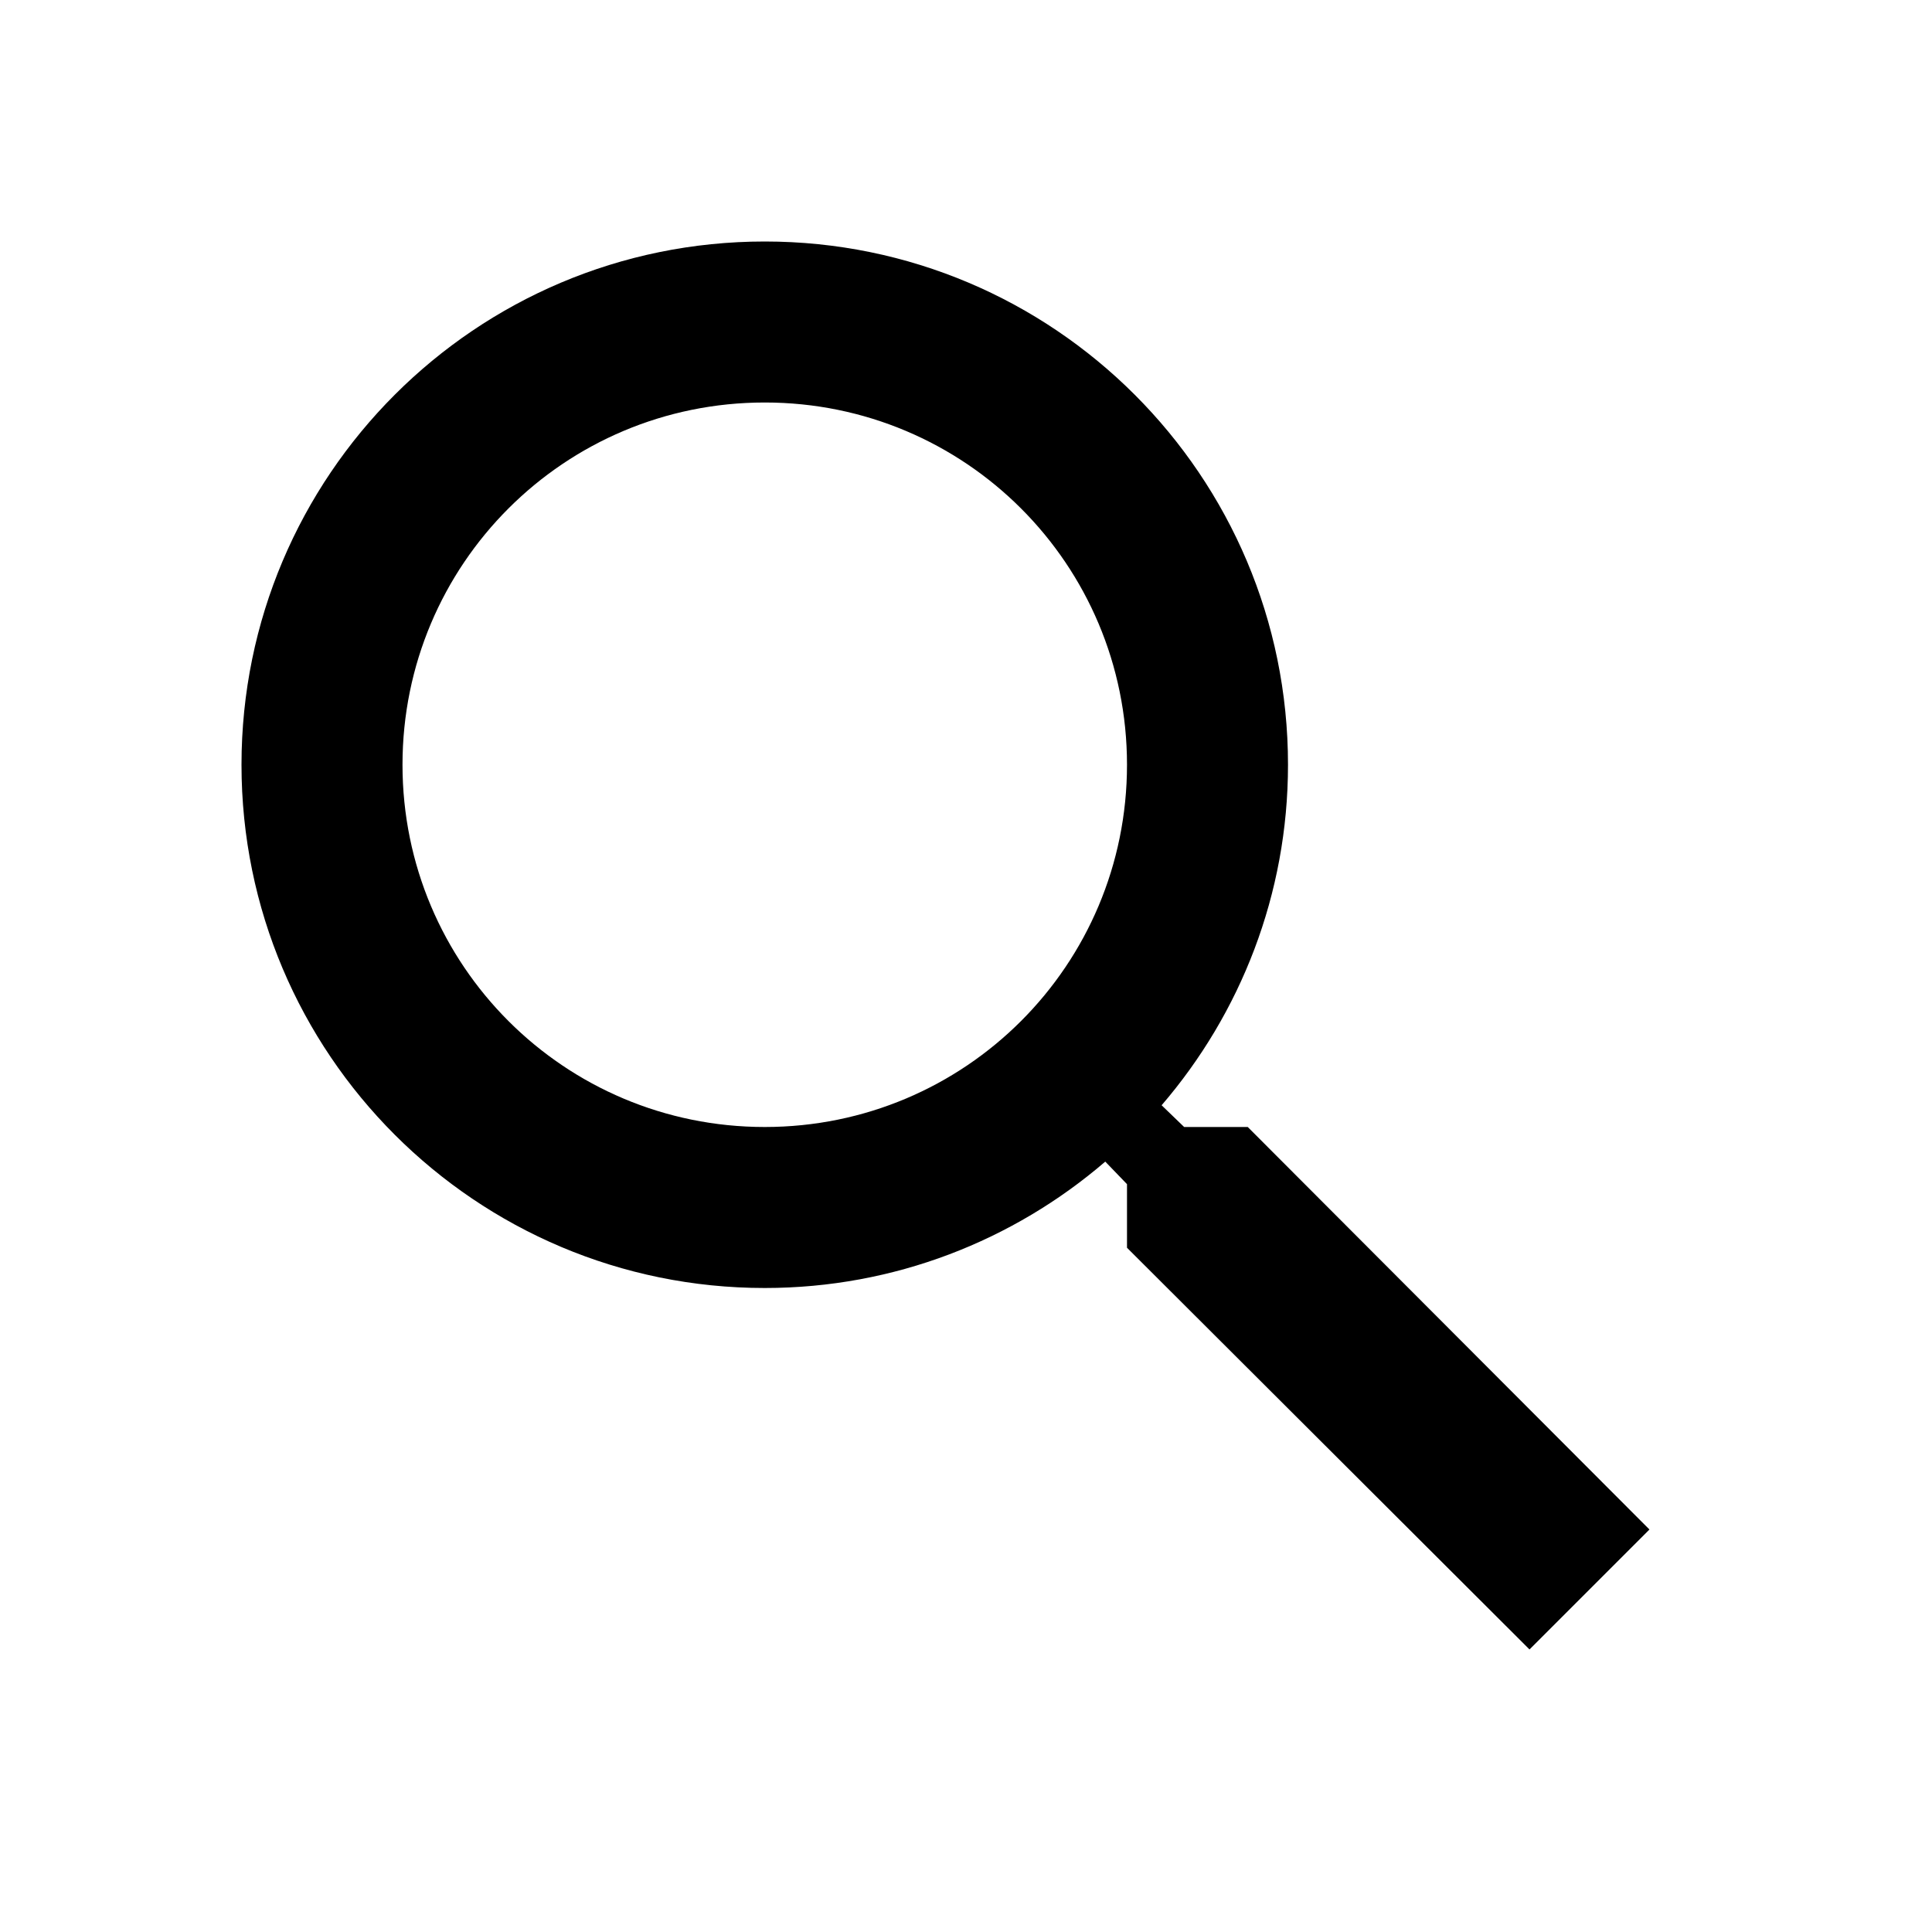
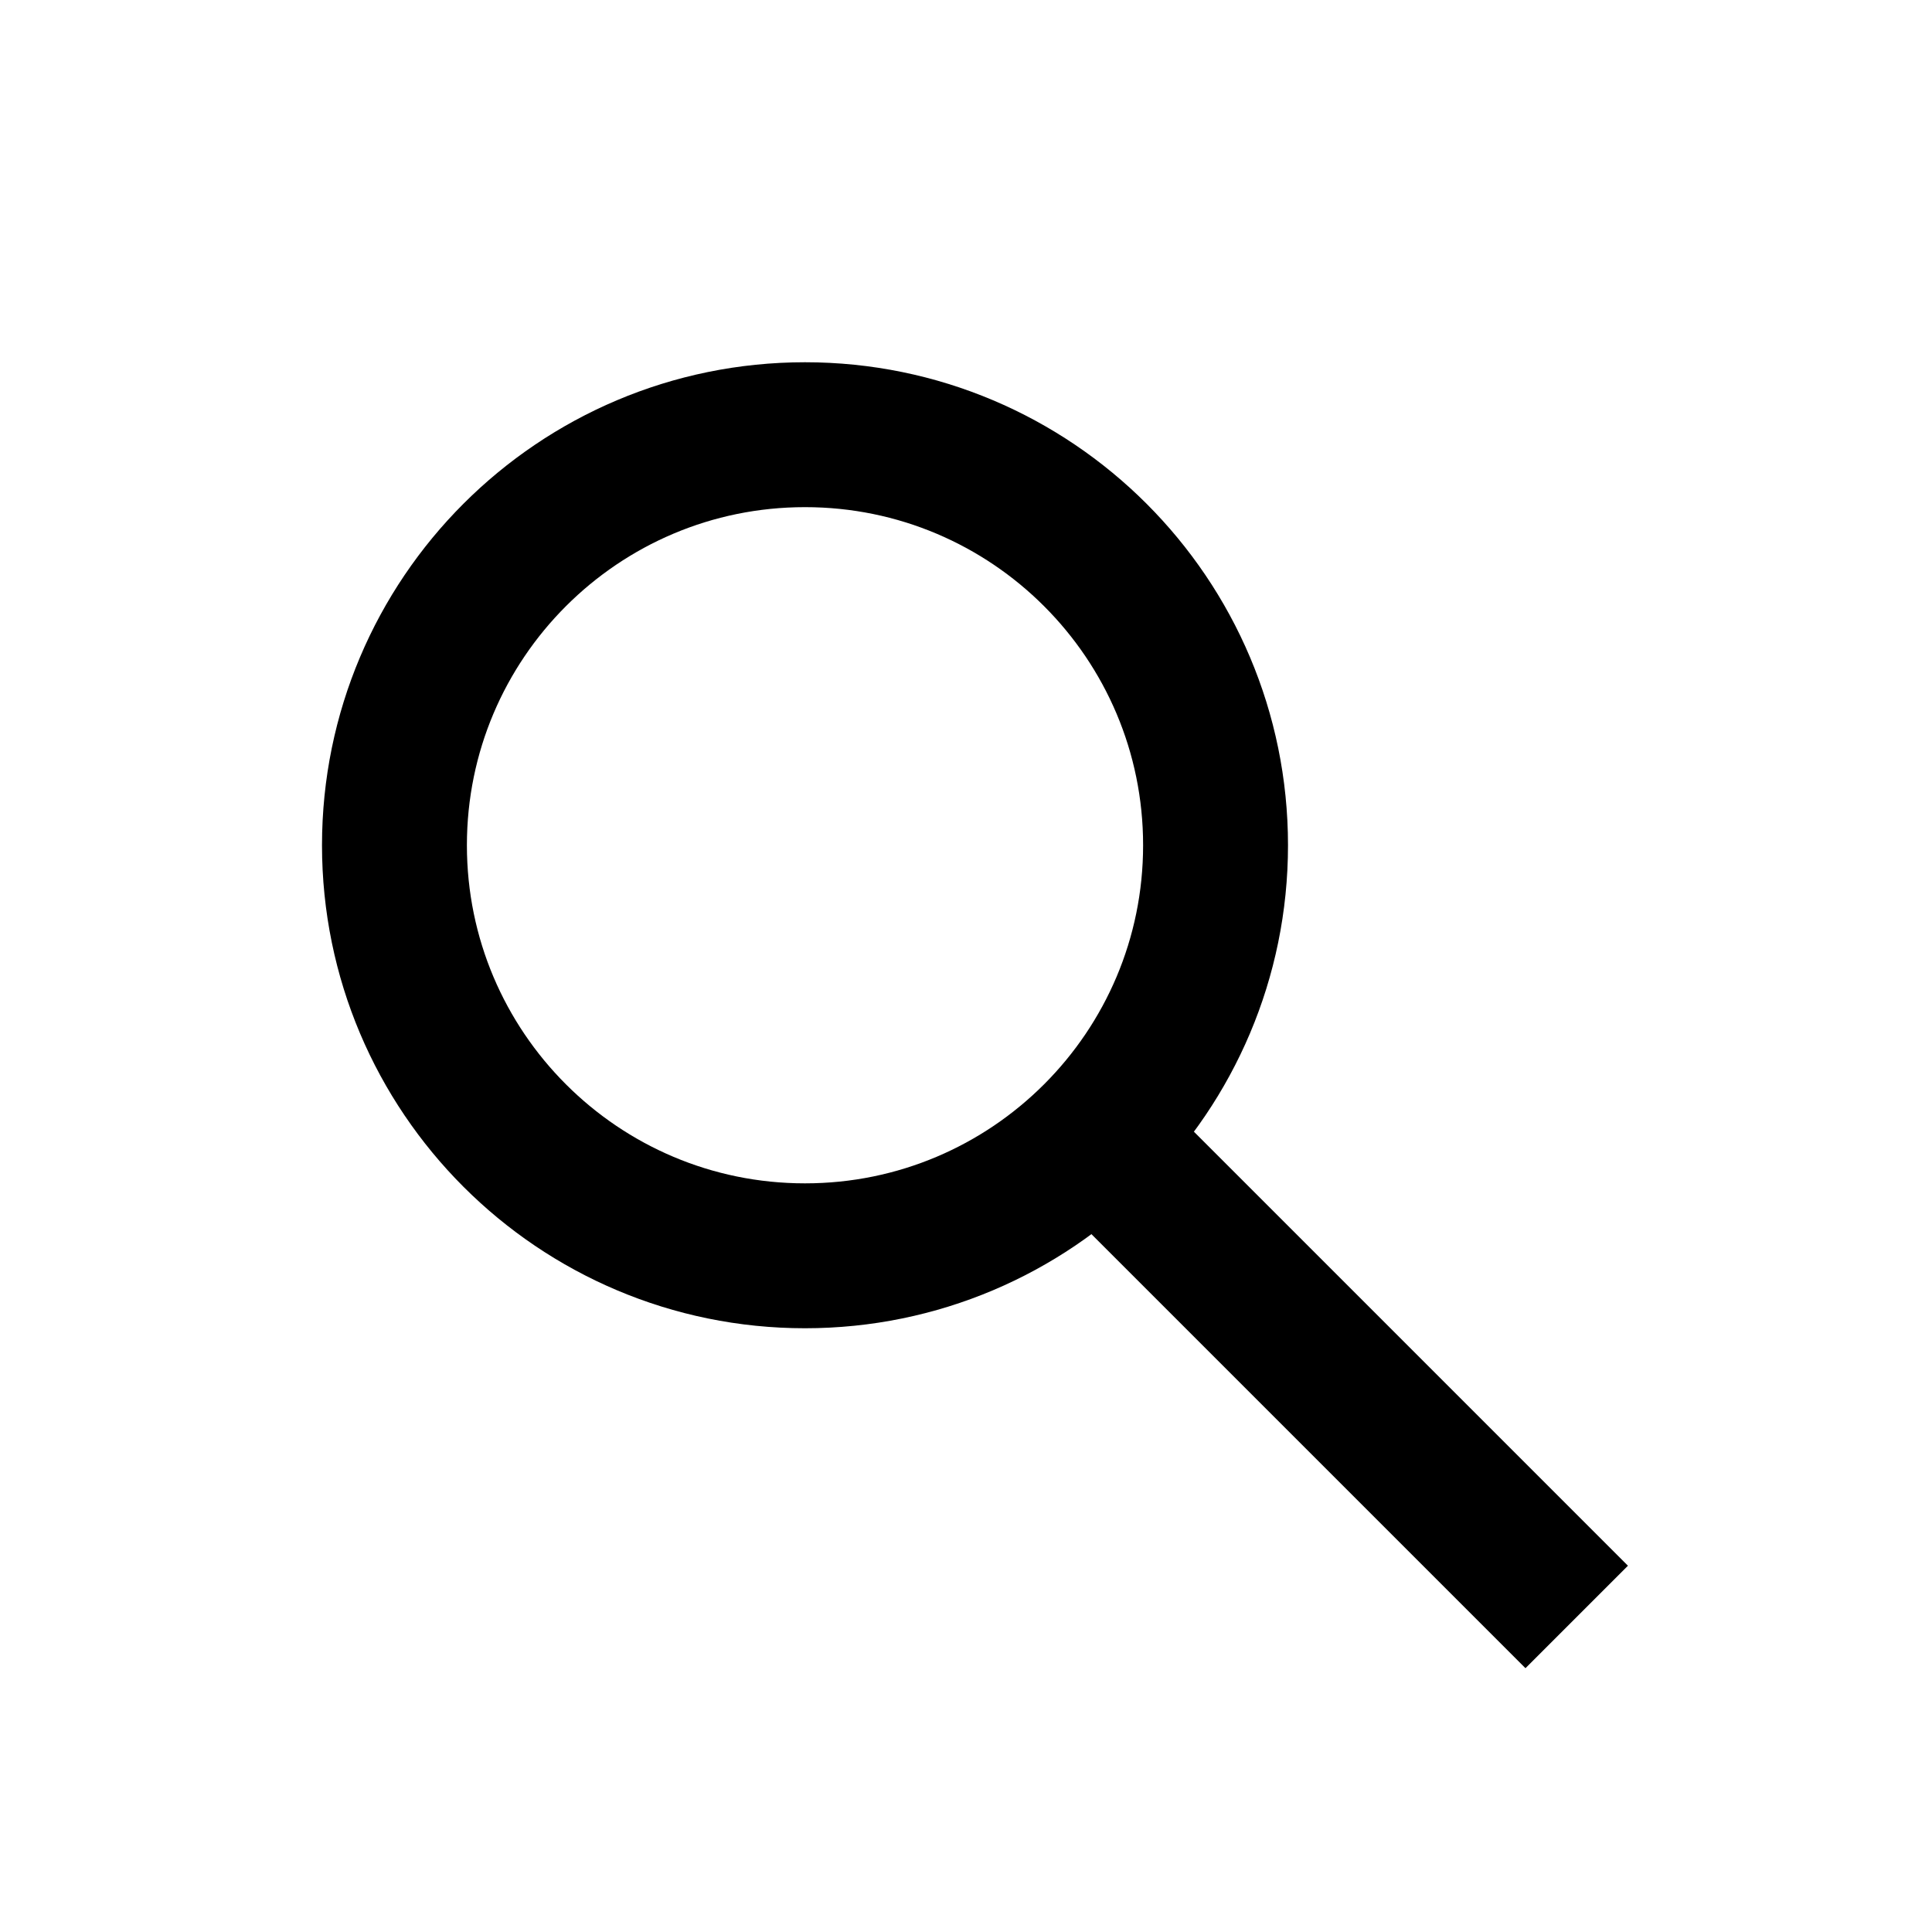
<svg xmlns="http://www.w3.org/2000/svg" width="24px" height="24px" viewBox="0 0 24 24" version="1.1">
  <g id="search-icon" stroke="none" stroke-width="1" fill="none" fill-rule="evenodd">
-     <g id="Shape">
-       <path d="M15.5,14 L14.71,14 L14.43,13.73 C15.41,12.59 16,11.11 16,9.5 C16,5.91 13.09,3 9.5,3 C5.91,3 3,5.91 3,9.5 C3,13.09 5.91,16 9.5,16 C11.11,16 12.59,15.41 13.73,14.43 L14,14.71 L14,15.5 L19,20.49 L20.49,19 L15.5,14 Z M9.5,14 C7.01,14 5,11.99 5,9.5 C5,7.01 7.01,5 9.5,5 C11.99,5 14,7.01 14,9.5 C14,11.99 11.99,14 9.5,14 Z" fill="#000000" fill-rule="nonzero" />
-       <polygon points="0 0 24 0 24 24 0 24" />
+     <polygon id="Shape" points="0 0 24 0 24 24 0 24" />
+     <g id="Group" transform="translate(3.5, 4)" stroke="#000000" stroke-width="1.8">
+       <path d="M10.5,10.5 L15.45,15.45" id="Line" stroke-linecap="square" />
+       <circle id="Oval" cx="6.5" cy="6.5" r="5.1" />
    </g>
  </g>
</svg>
